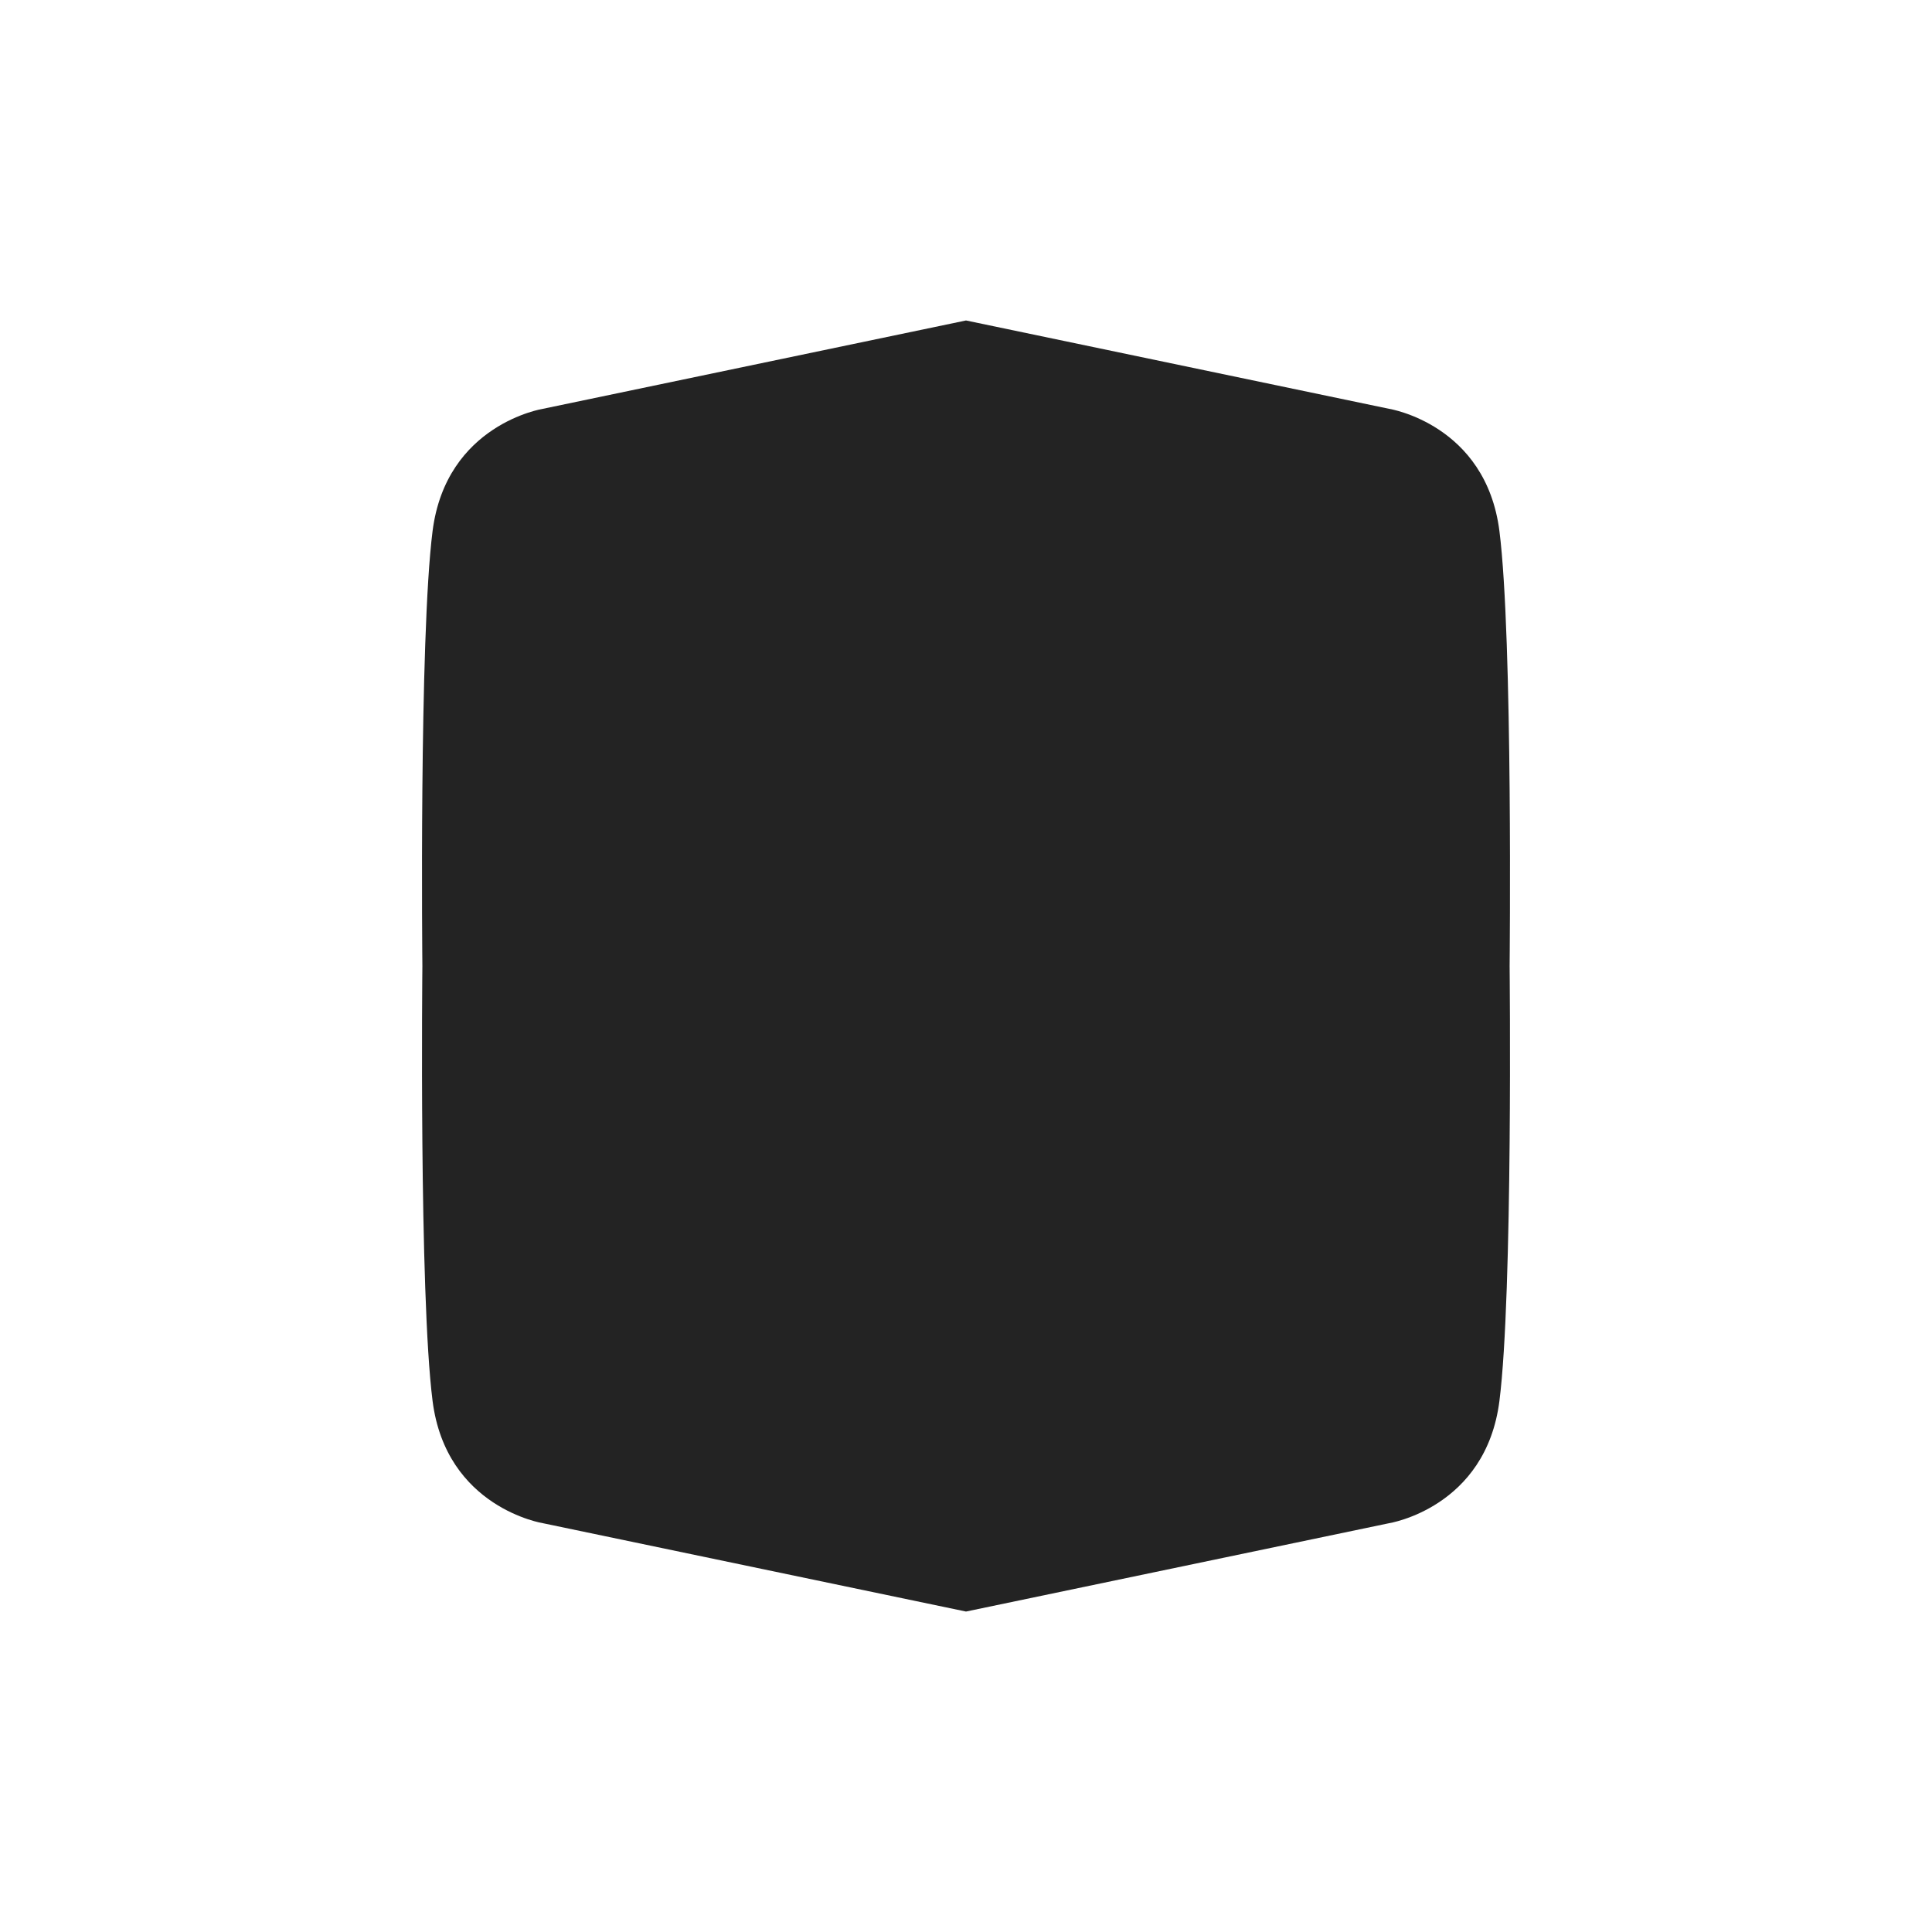
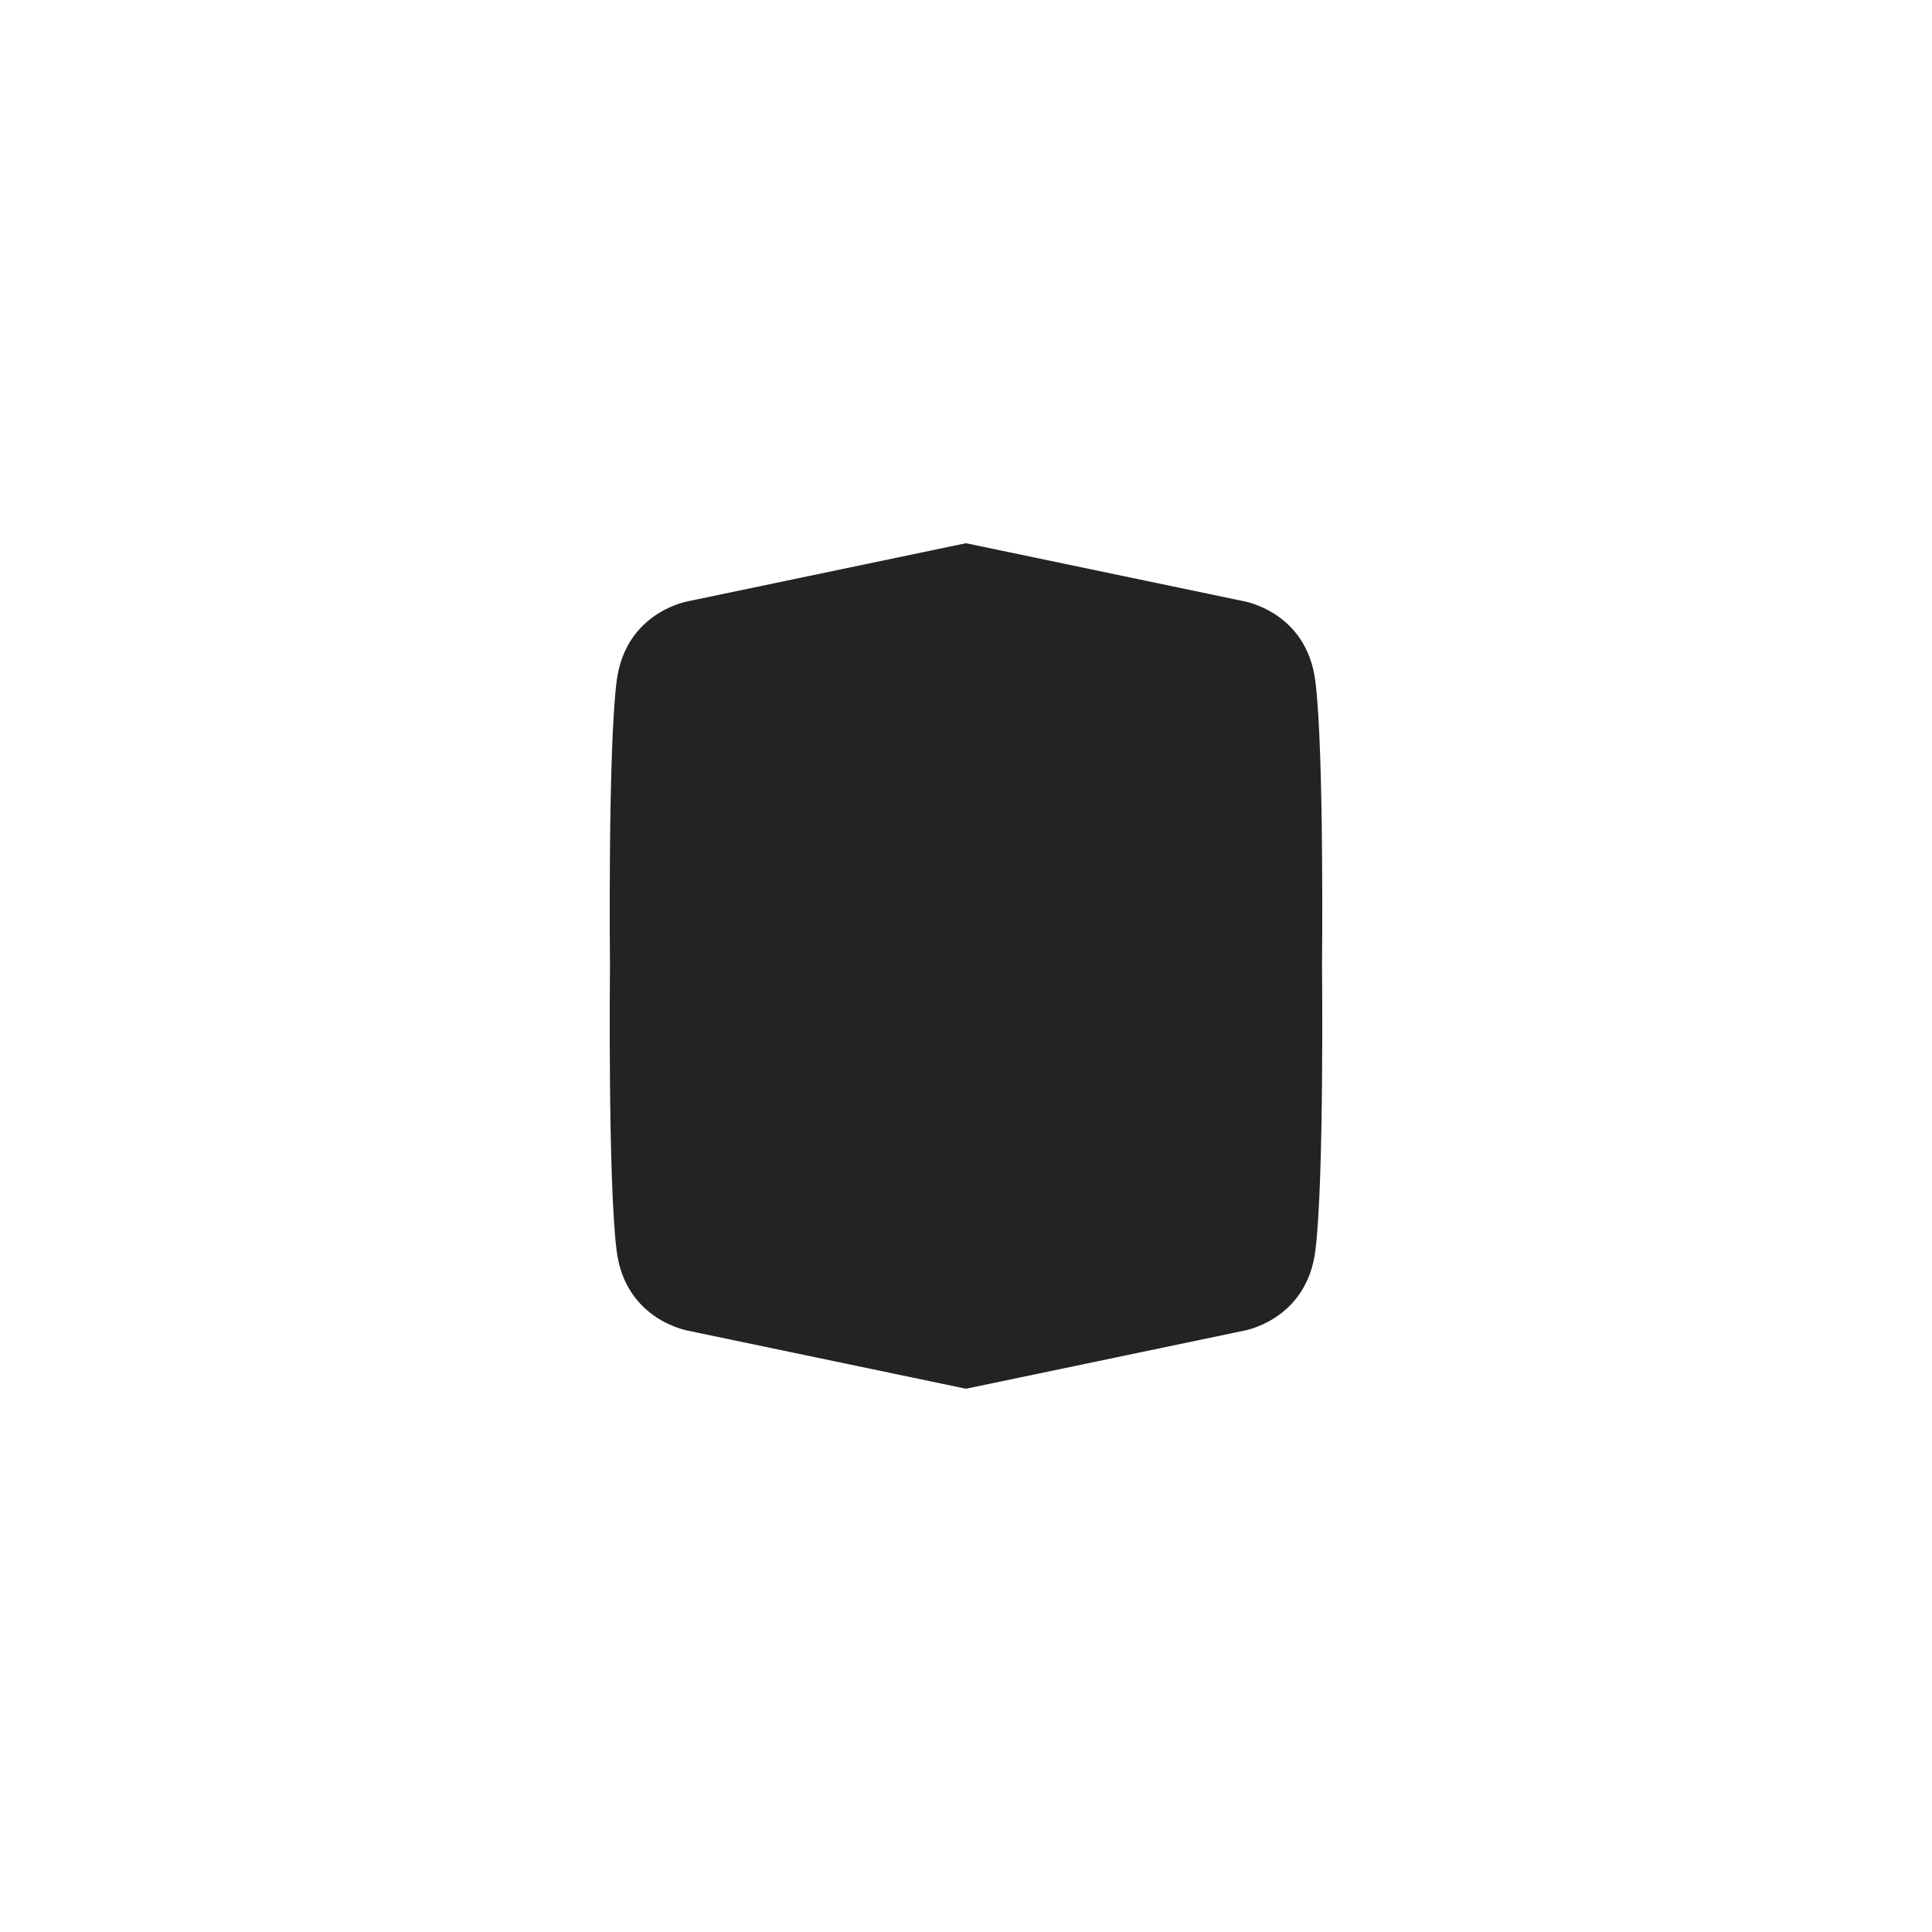
<svg xmlns="http://www.w3.org/2000/svg" width="230" height="230" viewBox="0 0 60.854 60.854" version="1.1" id="svg8">
  <defs id="defs2" />
  <g id="layer1" transform="translate(0,-236.1458)">
-     <path style="fill:#232323;fill-opacity:1;stroke:none;stroke-width:0.265px;stroke-linecap:butt;stroke-linejoin:miter;stroke-opacity:1" d="m 30.427,246.24 13.324,2.782 c 0,0 3.05,0.482 3.478,3.853 0.428,3.371 0.321,13.698 0.321,13.698 h -18.995 z" id="path865" />
-     <path style="fill:#232323;fill-opacity:1;stroke:none;stroke-width:0.265px;stroke-linecap:butt;stroke-linejoin:miter;stroke-opacity:1" d="m 30.427,286.906 13.324,-2.782 c 0,0 3.05,-0.482 3.478,-3.853 0.428,-3.371 0.321,-13.698 0.321,-13.698 h -18.995 z" id="path865-3" />
-     <path style="fill:#232323;fill-opacity:1;stroke:none;stroke-width:0.265px;stroke-linecap:butt;stroke-linejoin:miter;stroke-opacity:1" d="m 30.427,246.24 -13.324,2.782 c 0,0 -3.05,0.482 -3.478,3.853 -0.428,3.371 -0.321,13.698 -0.321,13.698 h 18.995 z" id="path865-6" />
-     <path style="fill:#232323;fill-opacity:1;stroke:none;stroke-width:0.265px;stroke-linecap:butt;stroke-linejoin:miter;stroke-opacity:1" d="m 30.427,286.906 -13.324,-2.782 c 0,0 -3.05,-0.482 -3.478,-3.853 -0.428,-3.371 -0.321,-13.698 -0.321,-13.698 h 18.995 z" id="path865-3-7" />
-     <rect style="fill:#232323;fill-opacity:1;stroke:none;stroke-width:0.399;stroke-linecap:round;stroke-linejoin:round;stroke-miterlimit:4;stroke-dasharray:none;stroke-dashoffset:0;stroke-opacity:1" id="rect906" width="34.192" height="2.622" x="13.324" y="265.056" />
+     <path style="fill:#232323;fill-opacity:1;stroke:none;stroke-width:0.173px;stroke-linecap:butt;stroke-linejoin:miter;stroke-opacity:1" d="m 30.427,253.256 -8.726,1.822 c 0,0 -1.997,0.316 -2.278,2.523 -0.28,2.208 -0.21,8.971 -0.21,8.971 0,0 -0.07,6.763 0.21,8.971 0.28,2.208 2.278,2.523 2.278,2.523 l 8.726,1.822 8.726,-1.822 c 0,0 1.997,-0.316 2.278,-2.523 0.28,-2.208 0.21,-8.971 0.21,-8.971 0,0 0.07,-6.763 -0.21,-8.971 -0.28,-2.208 -2.278,-2.523 -2.278,-2.523 z" id="path865" />
  </g>
</svg>
